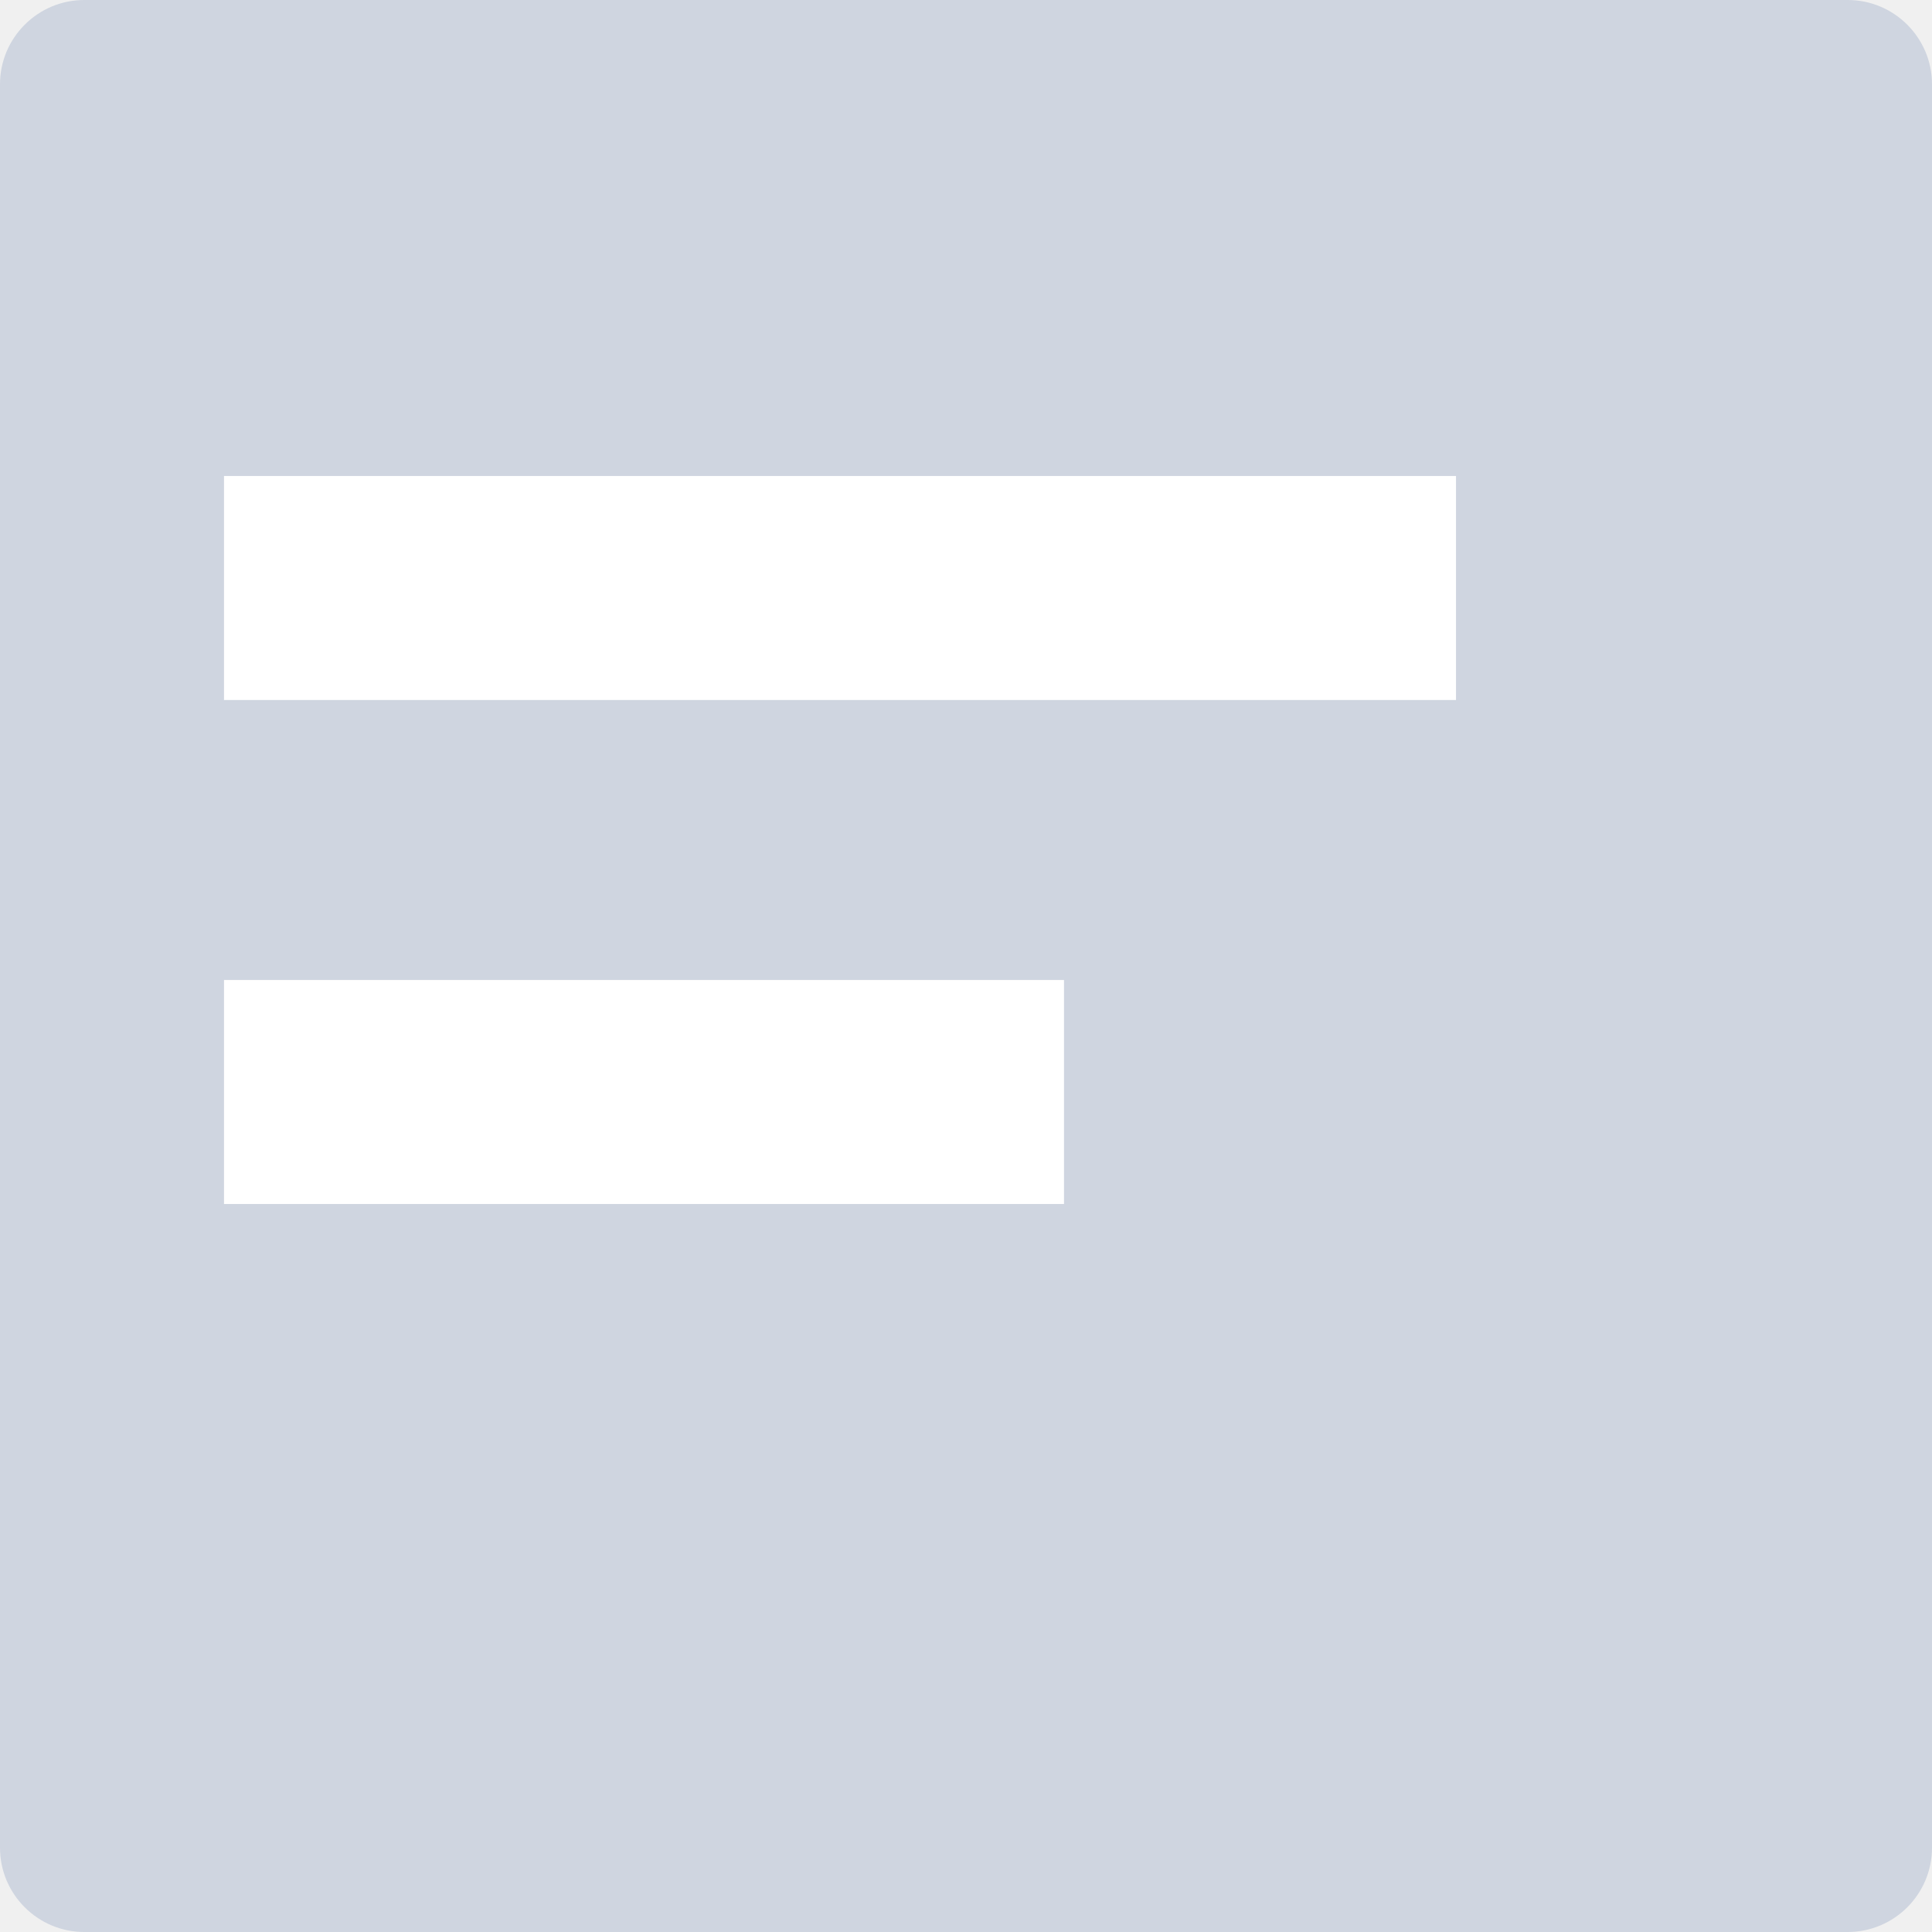
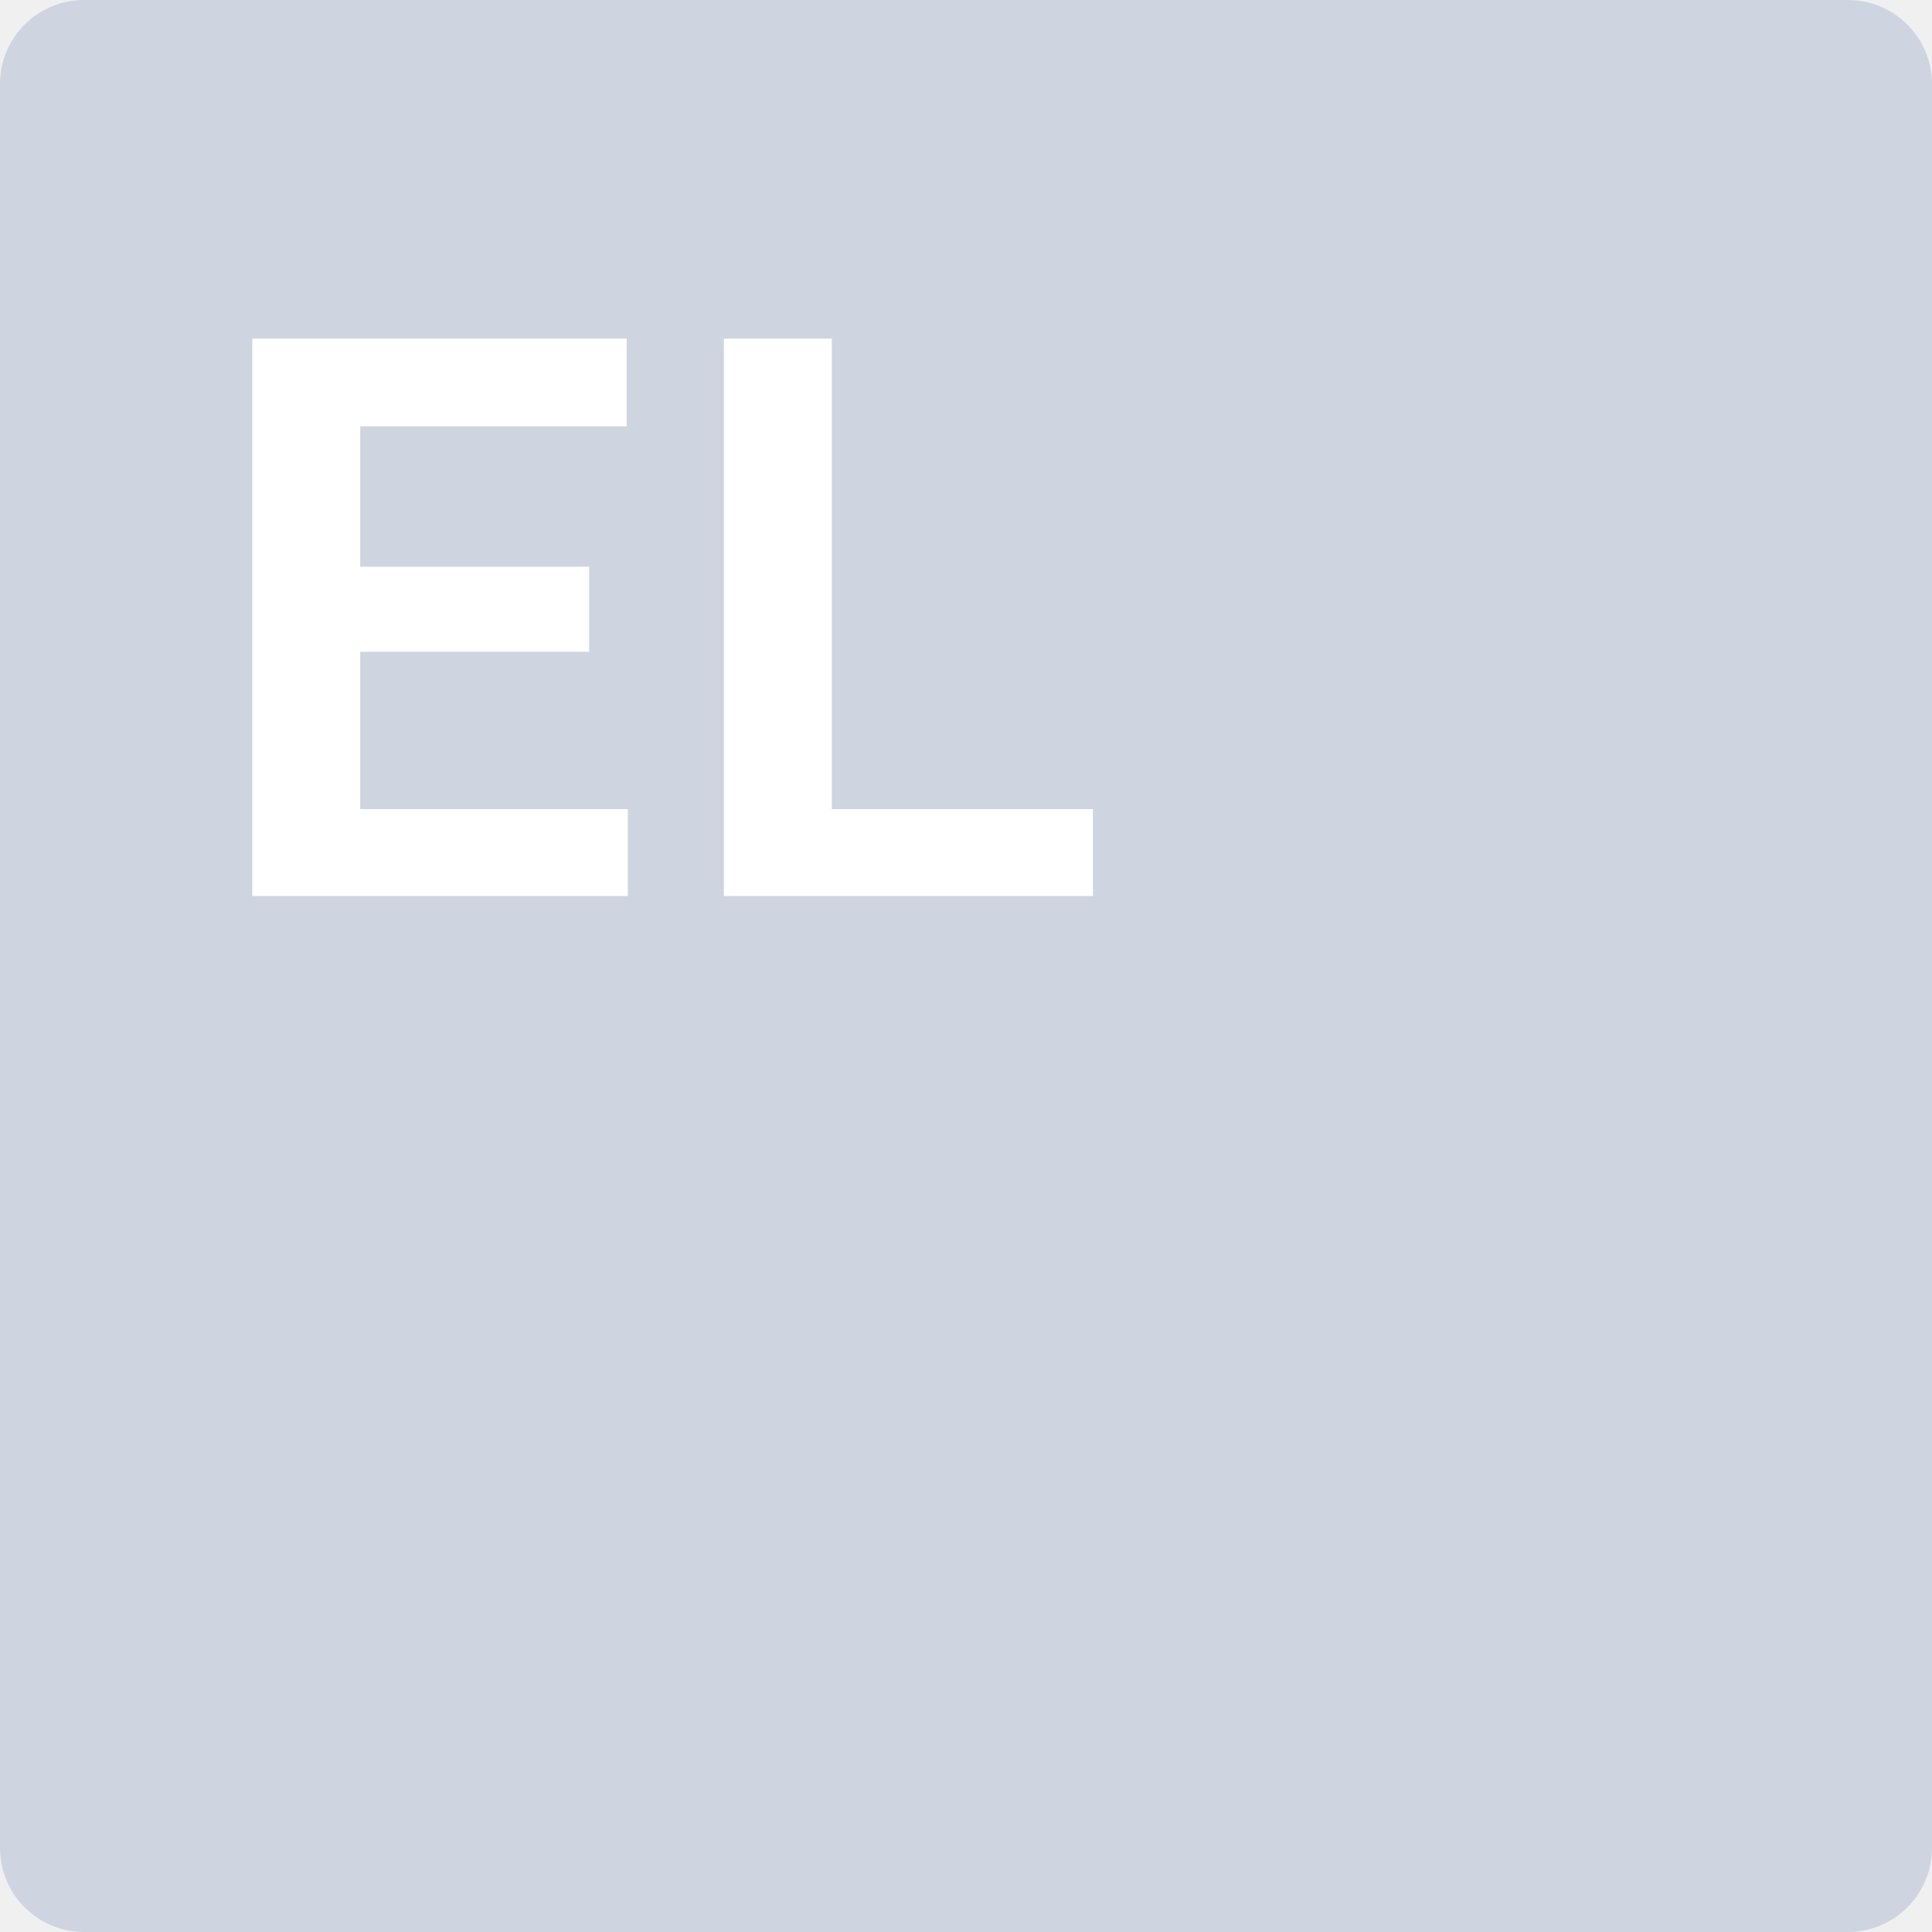
- <svg xmlns="http://www.w3.org/2000/svg" version="1.1" id="Слой_1" x="0px" y="0px" width="69px" height="69px" viewBox="0 0 69 69" enable-background="new 0 0 69 69" xml:space="preserve">
-   <path fill="#CFD5E0" d="M0,3.01C0,1.35,1.35,0,3.01,0h62.98C67.65,0,69,1.35,69,3.01v62.98c0,1.66-1.35,3.01-3.01,3.01H3.01  C1.35,69,0,67.65,0,65.99V3.01z" />
-   <path fill="#FFFFFF" d="M8,17h44v8H8V17z" />
-   <path fill="#FFFFFF" d="M8,35h30v8H8V35z" />
+ <svg xmlns="http://www.w3.org/2000/svg" width="69px" height="69px" viewBox="0 0 69 69" version="1.1">
+   <defs />
+   <g id="assets" stroke="none" stroke-width="1" fill="none" fill-rule="evenodd">
+     <g id="Engagement-letter-69-Dis">
+       <rect id="Rectangle-128" fill="#CFD5E0" x="0" y="0" width="69" height="69" rx="3" />
+       <path d="M21.041,23.277 L12.865,23.277 L12.865,28.896 L22.422,28.896 L22.422,32 L9.01,32 L9.01,12.094 L22.381,12.094 L22.381,15.225 L12.865,15.225 L12.865,20.242 L21.041,20.242 L21.041,23.277 Z M29.709,28.896 L39.033,28.896 L39.033,32 L25.854,32 L25.854,12.094 L29.709,12.094 L29.709,28.896 Z" id="EL" fill="#FFFFFF" />
+     </g>
+   </g>
</svg>
